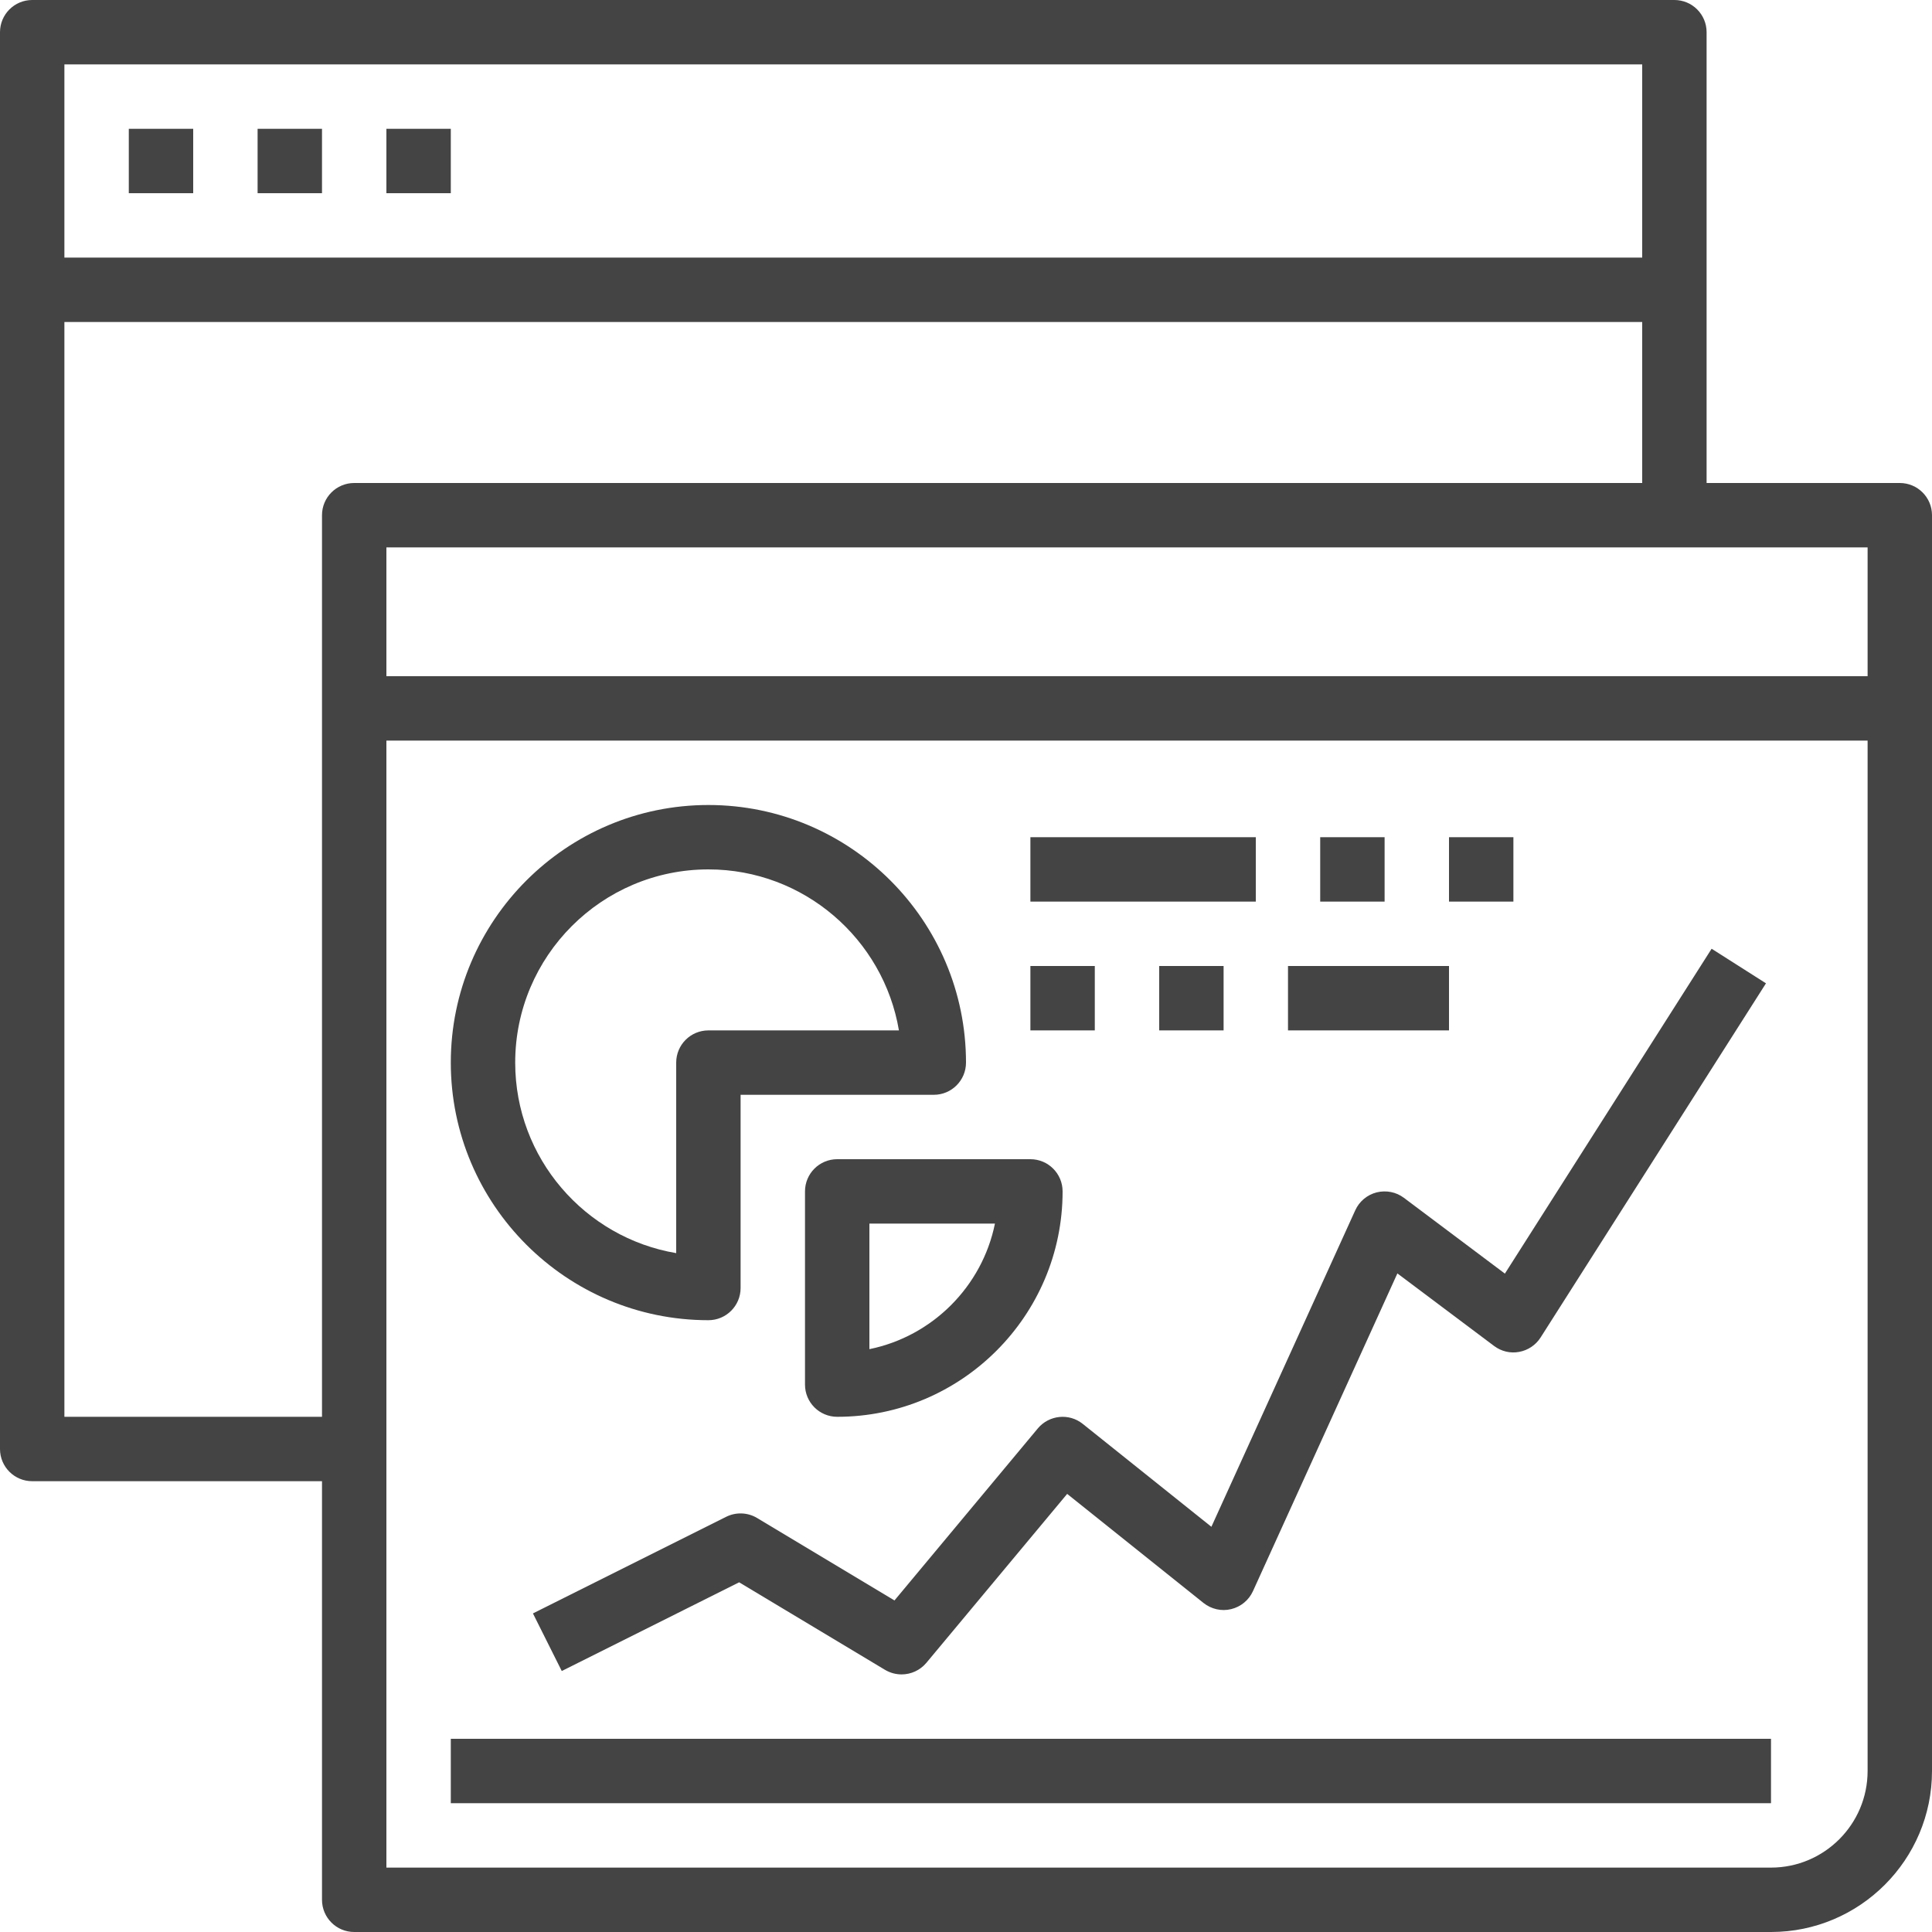
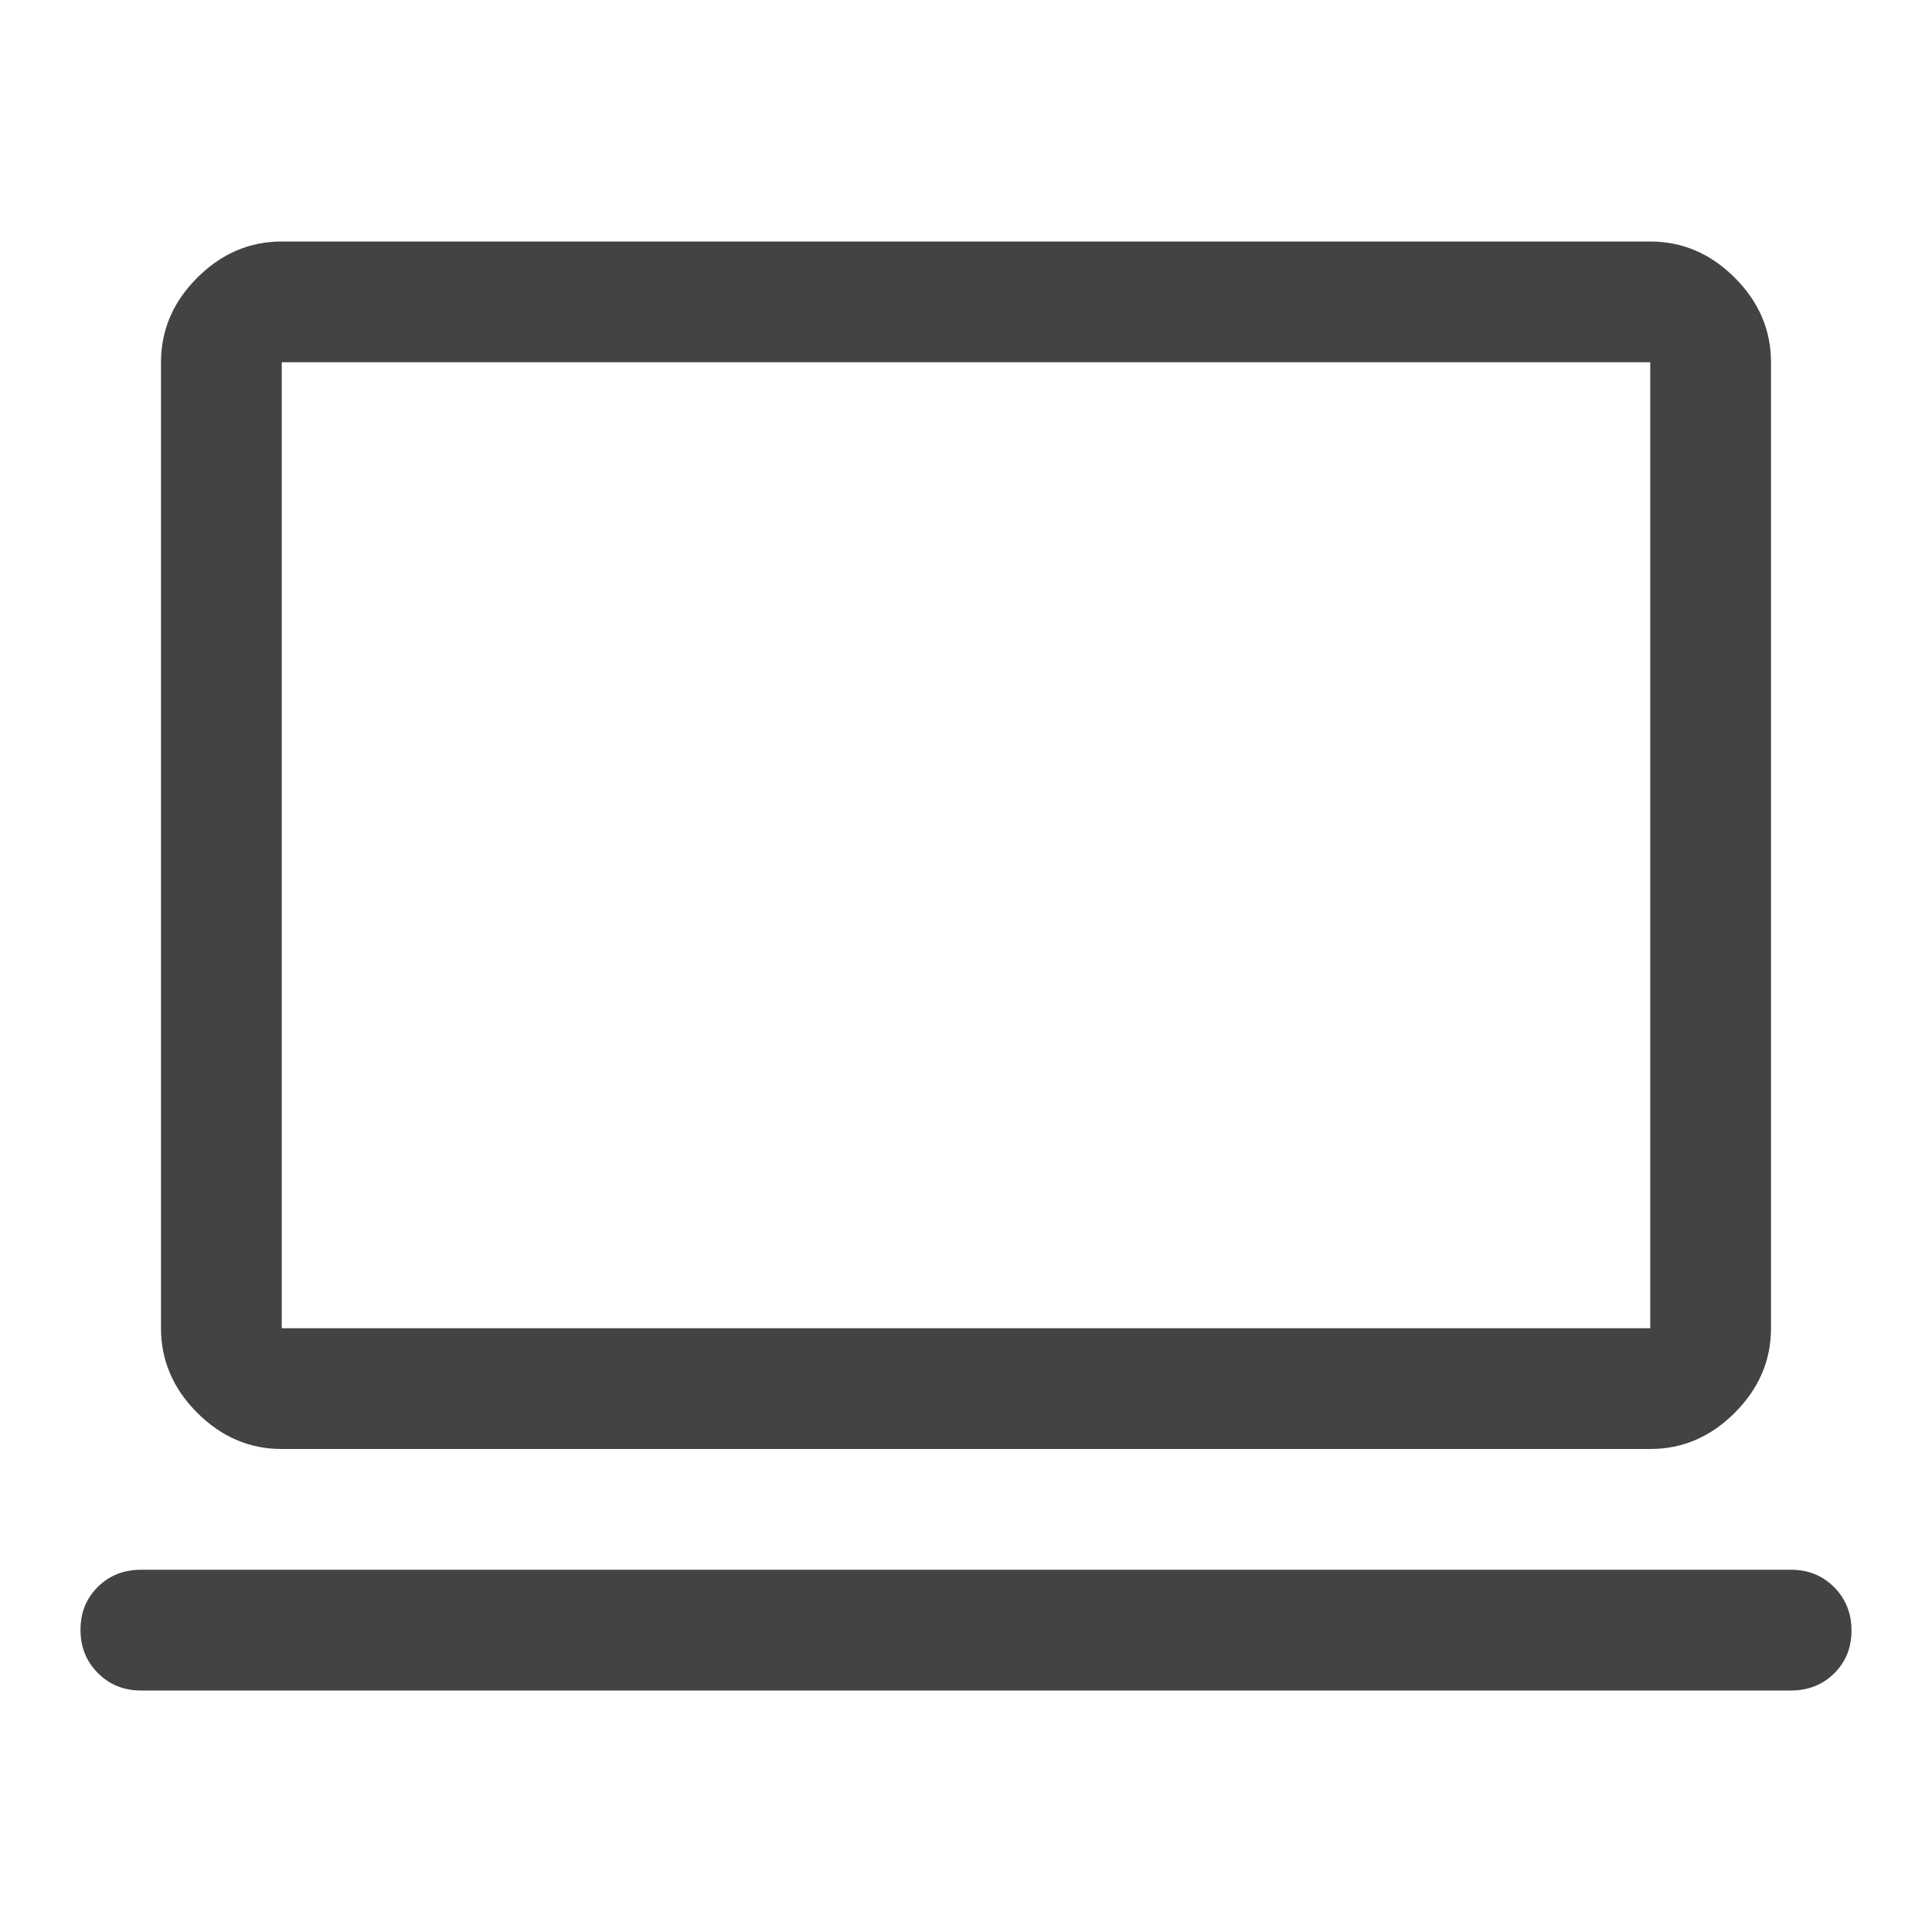
- <svg xmlns="http://www.w3.org/2000/svg" version="1.1" id="Capa_1" x="0px" y="0px" viewBox="0 0 480 480" style="enable-background:new 0 0 480 480;" xml:space="preserve" width="512px" height="512px" class="">
-   <g>
-     <g>
-       <g>
-         <path d="M472,120h-48V8c0-4.424-3.584-8-8-8H8C3.584,0,0,3.576,0,8v352c0,4.424,3.584,8,8,8h72v104c0,4.424,3.584,8,8,8h352    c22.056,0,40-17.944,40-40V128C480,123.576,476.416,120,472,120z M16,16h392v48H16V16z M80,128v224H16V80h392v40H88    C83.584,120,80,123.576,80,128z M464,440c0,13.232-10.768,24-24,24H96V184h368V440z M464,168H96v-32h368V168z" data-original="#000000" class="active-path" data-old_color="#CD1B1B" fill="#444444" />
-       </g>
-     </g>
-     <g>
-       <g>
-         <path d="M176,200c-35.288,0-64,28.712-64,64c0,35.288,28.712,64,64,64c4.416,0,8-3.576,8-8v-48h48c4.416,0,8-3.576,8-8    C240,228.712,211.288,200,176,200z M176,256c-4.416,0-8,3.576-8,8v47.336c-22.672-3.824-40-23.592-40-47.336    c0-26.472,21.528-48,48-48c23.744,0,43.512,17.328,47.336,40H176z" data-original="#000000" class="active-path" data-old_color="#CD1B1B" fill="#444444" />
-       </g>
-     </g>
-     <g>
-       <g>
-         <path d="M256,288h-48c-4.416,0-8,3.576-8,8v48c0,4.424,3.584,8,8,8c30.88,0,56-25.128,56-56C264,291.576,260.416,288,256,288z     M216,335.192V304h31.192C244.008,319.648,231.648,332.008,216,335.192z" data-original="#000000" class="active-path" data-old_color="#CD1B1B" fill="#444444" />
-       </g>
-     </g>
-     <g>
-       <g>
-         <rect x="112" y="432" width="328" height="16" data-original="#000000" class="active-path" data-old_color="#CD1B1B" fill="#444444" />
-       </g>
-     </g>
-     <g>
-       <g>
-         <path d="M425.248,235.712l-51.36,80.712L348.8,297.6c-1.936-1.464-4.432-1.936-6.784-1.352c-2.352,0.6-4.304,2.232-5.304,4.44    l-35.744,78.64l-31.976-25.576c-3.392-2.72-8.352-2.2-11.144,1.128l-35.616,42.744l-34.128-20.48    c-2.352-1.408-5.248-1.512-7.696-0.296l-48,24l7.16,14.312l44.072-22.04l36.232,21.744c1.296,0.768,2.712,1.136,4.128,1.136    c2.312,0,4.584-1,6.152-2.872l34.984-41.976l33.88,27.104c1.928,1.528,4.472,2.12,6.856,1.528c2.4-0.576,4.4-2.224,5.424-4.472    l35.88-78.936L371.2,334.4c1.776,1.336,4.032,1.896,6.232,1.472c2.192-0.4,4.12-1.696,5.32-3.568l56-88L425.248,235.712z" data-original="#000000" class="active-path" data-old_color="#CD1B1B" fill="#444444" />
-       </g>
-     </g>
-     <g>
-       <g>
-         <rect x="256" y="208" width="56" height="16" data-original="#000000" class="active-path" data-old_color="#CD1B1B" fill="#444444" />
-       </g>
-     </g>
-     <g>
-       <g>
-         <rect x="328" y="208" width="16" height="16" data-original="#000000" class="active-path" data-old_color="#CD1B1B" fill="#444444" />
-       </g>
-     </g>
-     <g>
-       <g>
-         <rect x="360" y="208" width="16" height="16" data-original="#000000" class="active-path" data-old_color="#CD1B1B" fill="#444444" />
-       </g>
-     </g>
-     <g>
-       <g>
-         <rect x="256" y="240" width="16" height="16" data-original="#000000" class="active-path" data-old_color="#CD1B1B" fill="#444444" />
-       </g>
-     </g>
-     <g>
-       <g>
-         <rect x="288" y="240" width="16" height="16" data-original="#000000" class="active-path" data-old_color="#CD1B1B" fill="#444444" />
-       </g>
-     </g>
-     <g>
-       <g>
-         <rect x="320" y="240" width="40" height="16" data-original="#000000" class="active-path" data-old_color="#CD1B1B" fill="#444444" />
-       </g>
-     </g>
-     <g>
-       <g>
-         <rect x="32" y="32" width="16" height="16" data-original="#000000" class="active-path" data-old_color="#CD1B1B" fill="#444444" />
-       </g>
-     </g>
-     <g>
-       <g>
-         <rect x="64" y="32" width="16" height="16" data-original="#000000" class="active-path" data-old_color="#CD1B1B" fill="#444444" />
-       </g>
-     </g>
-     <g>
-       <g>
-         <rect x="96" y="32" width="16" height="16" data-original="#000000" class="active-path" data-old_color="#CD1B1B" fill="#444444" />
-       </g>
-     </g>
-   </g>
+ <svg xmlns="http://www.w3.org/2000/svg" height="48px" viewBox="0 -960 960 960" width="48px" fill="#434343">
+   <path d="M70-120q-12.75 0-21.37-8.68-8.63-8.67-8.63-21.5 0-12.82 8.63-21.32Q57.25-180 70-180h820q12.75 0 21.38 8.68 8.62 8.67 8.62 21.5 0 12.82-8.62 21.32-8.63 8.5-21.38 8.5H70Zm70-120q-24 0-42-18t-18-42v-480q0-24 18-42t42-18h680q24 0 42 18t18 42v480q0 24-18 42t-42 18H140Zm0-60h680v-480H140v480Zm0 0v-480 480Z" />
</svg>
